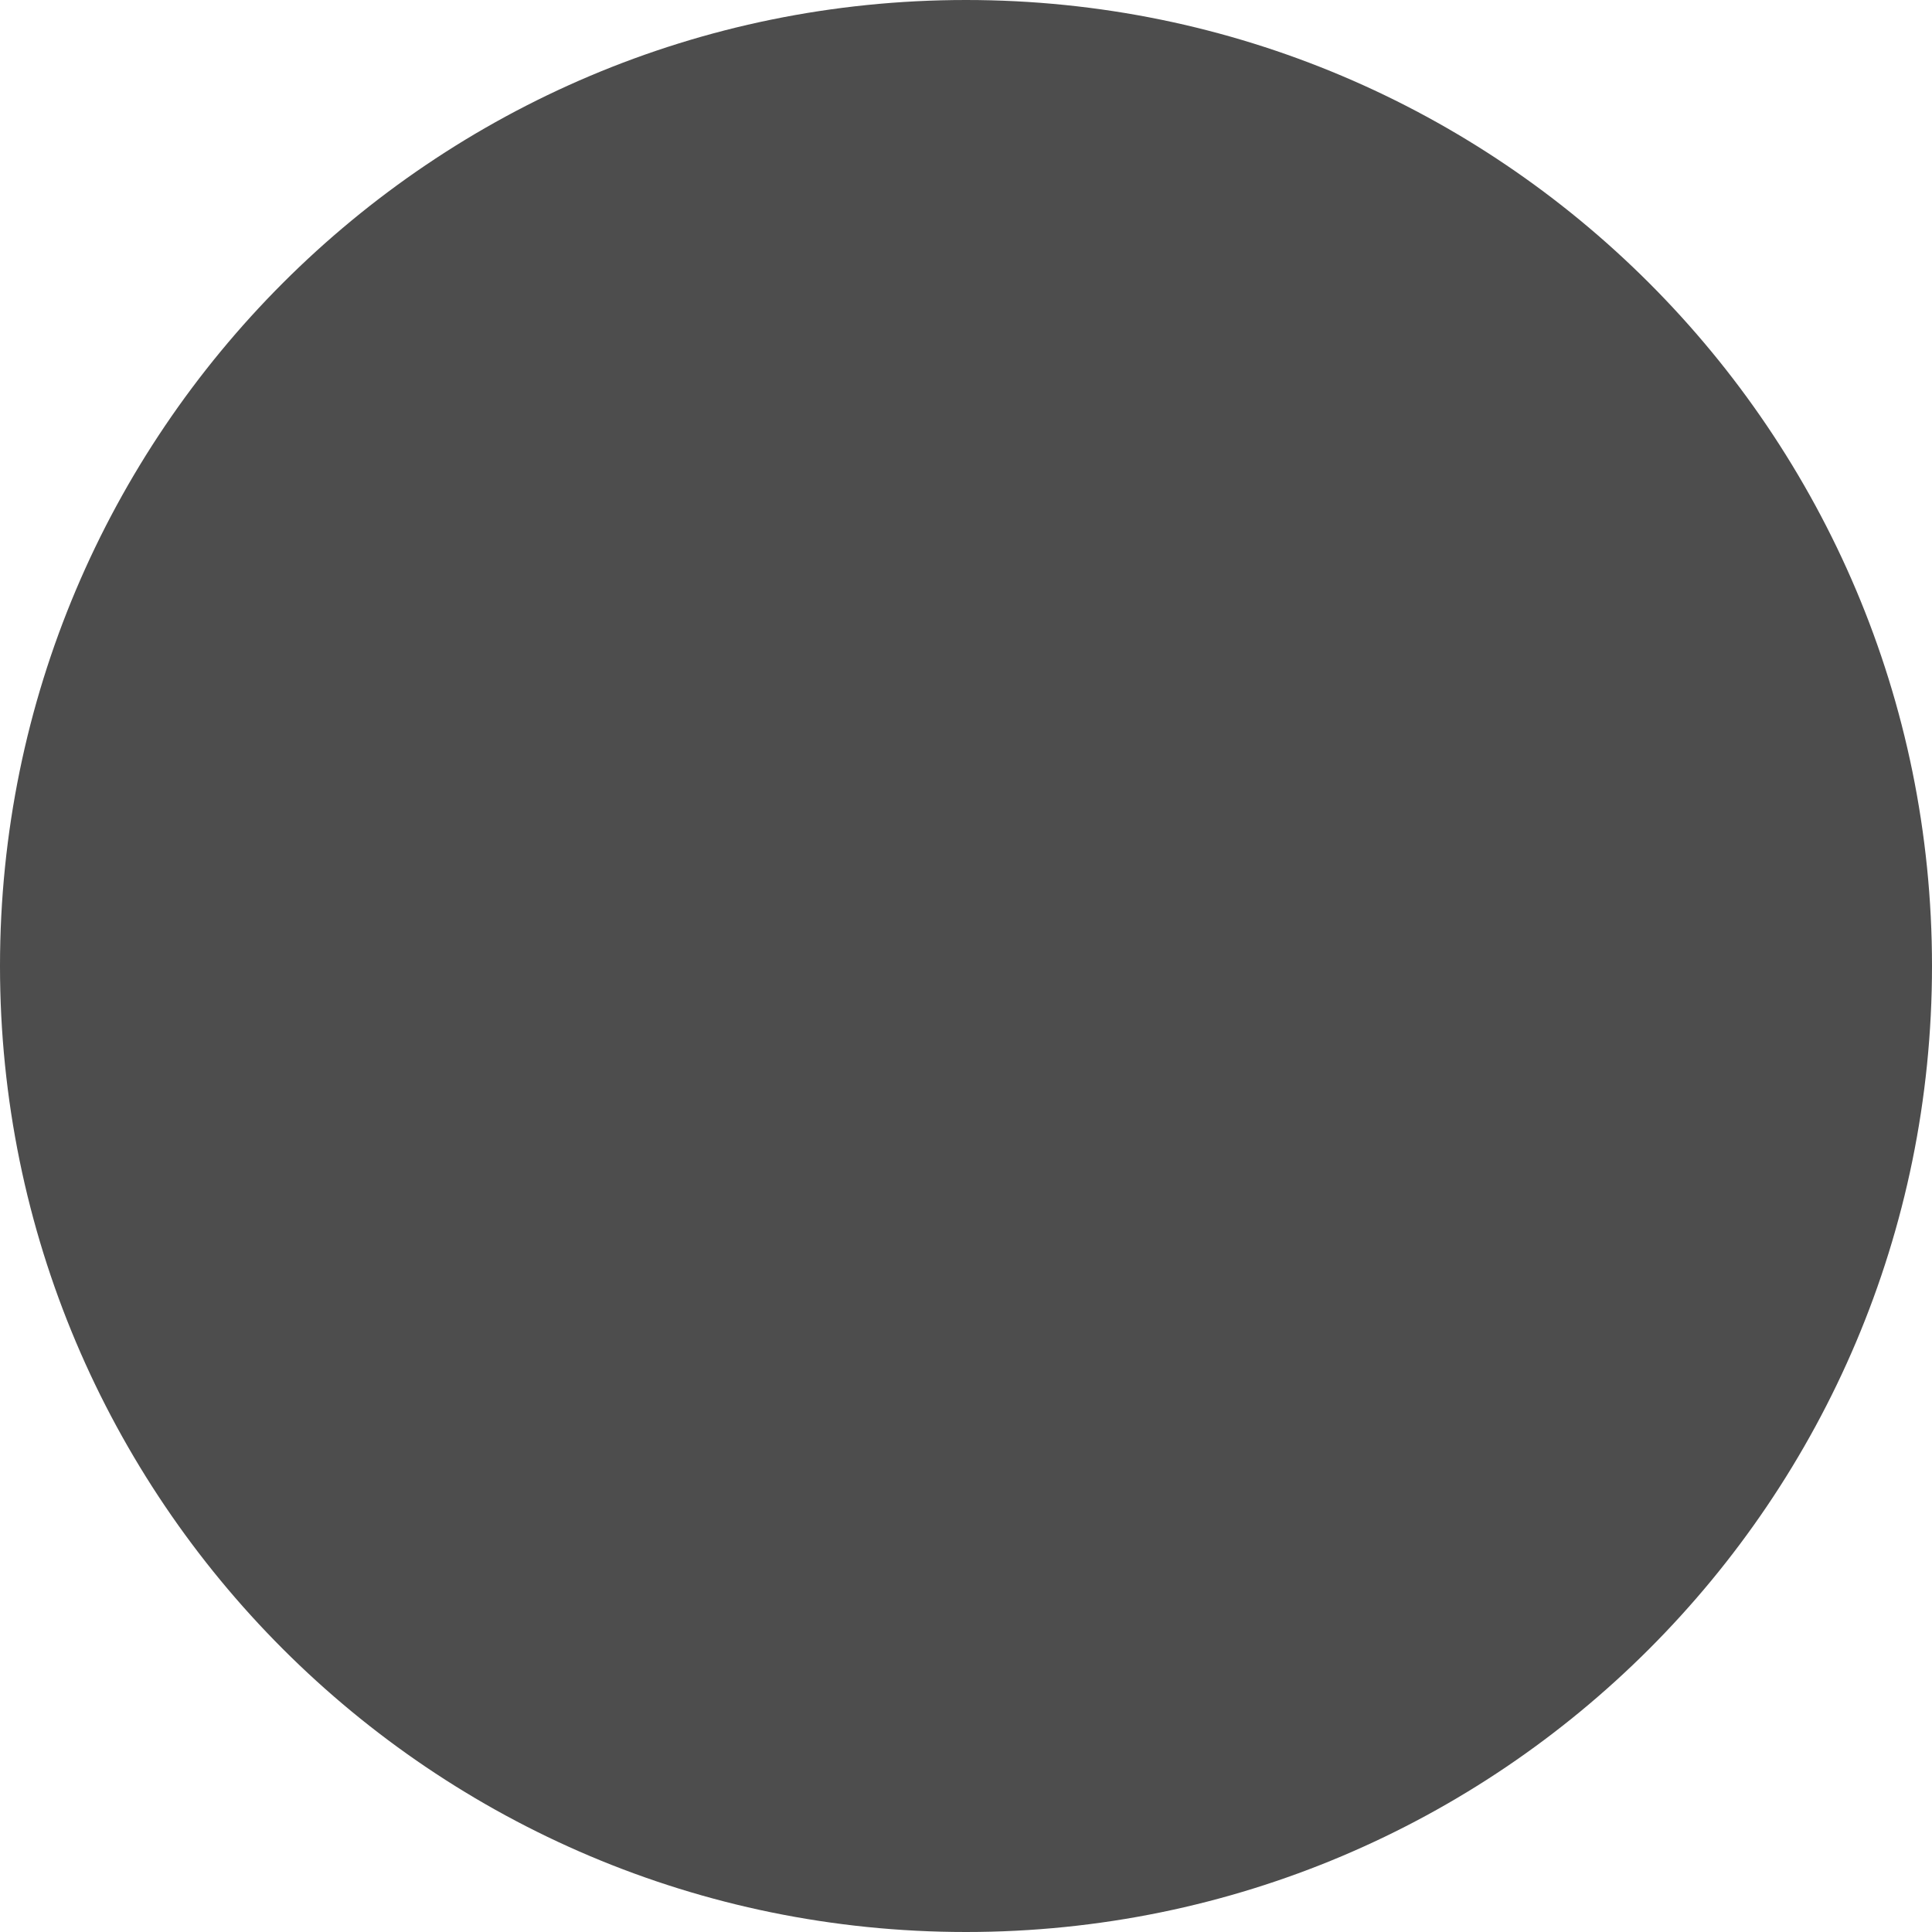
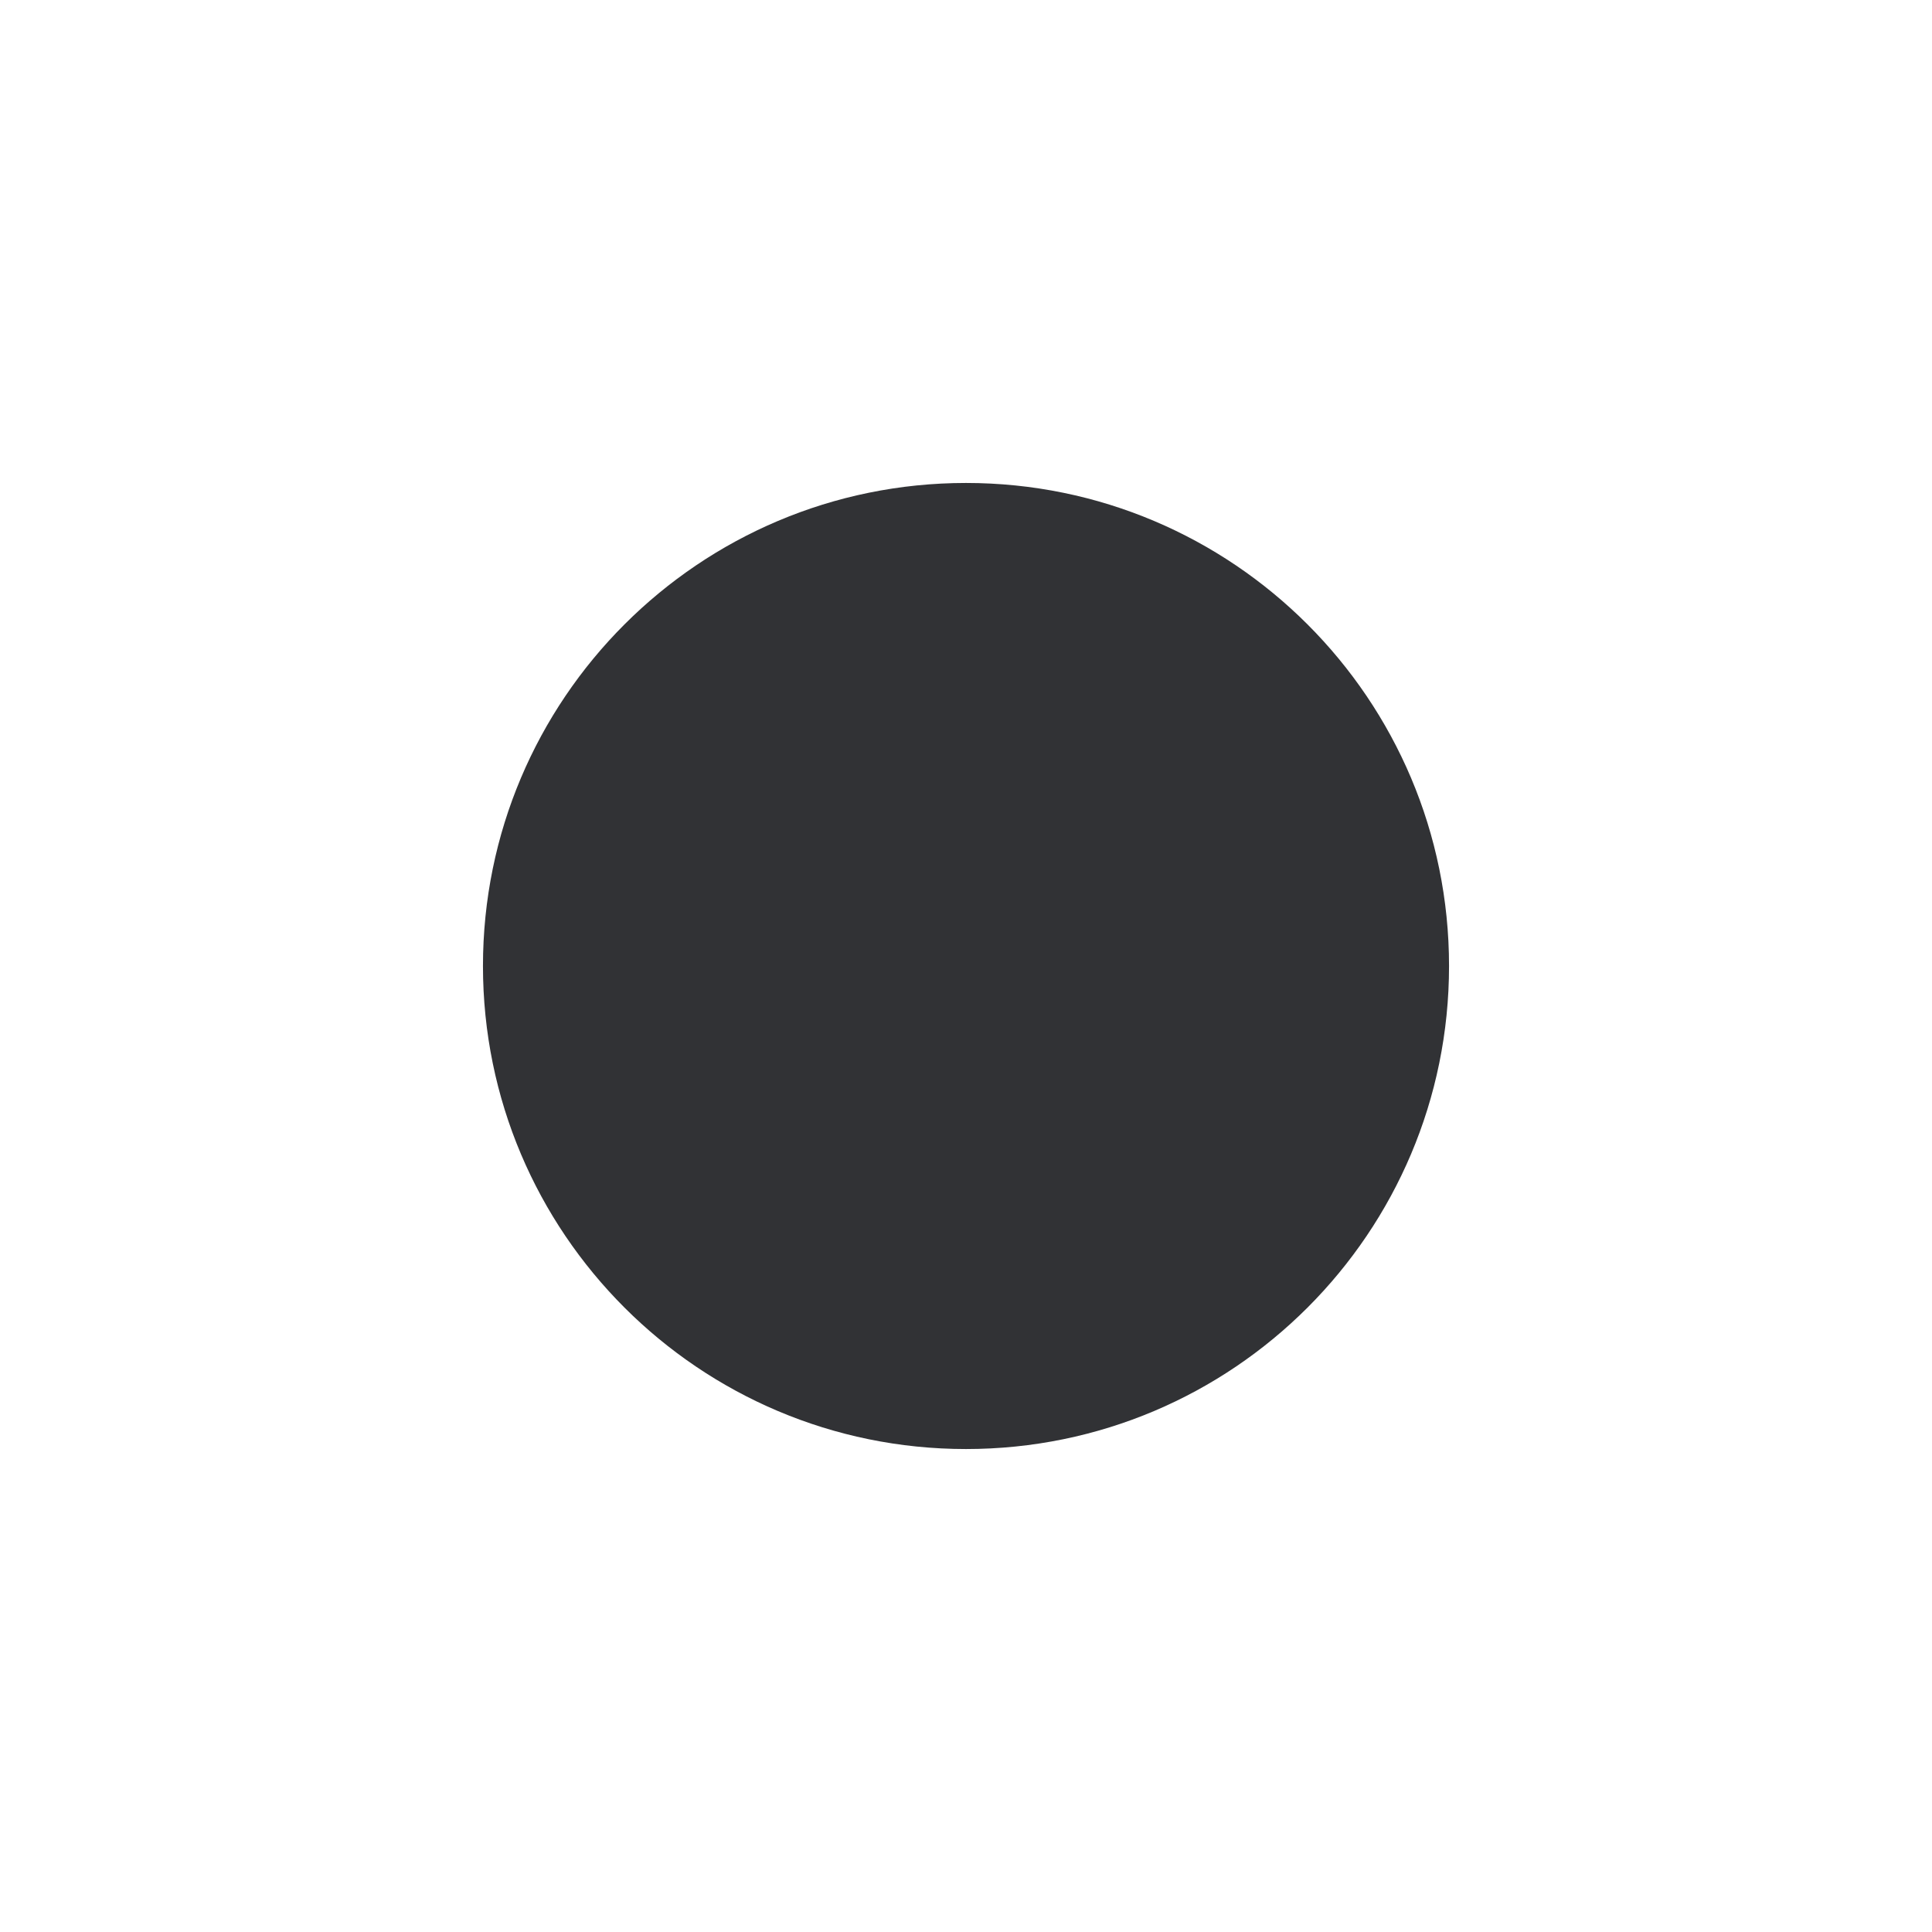
<svg xmlns="http://www.w3.org/2000/svg" width="100" height="100" viewBox="0 0 26.458 26.458" version="1.1" id="svg5">
  <defs id="defs2" />
  <g id="layer1">
-     <circle style="fill:#4D4D4D;fill-opacity:1;fill-rule:evenodd;stroke-width:0.331" id="path31" cx="13.229" cy="13.229" r="13.229" />
+     <circle style="opacity:1;fill:#313235;fill-opacity:1;fill-rule:evenodd;stroke-width:0.165" id="path31" cx="13.229" cy="13.229" r="6.615" />
  </g>
</svg>
